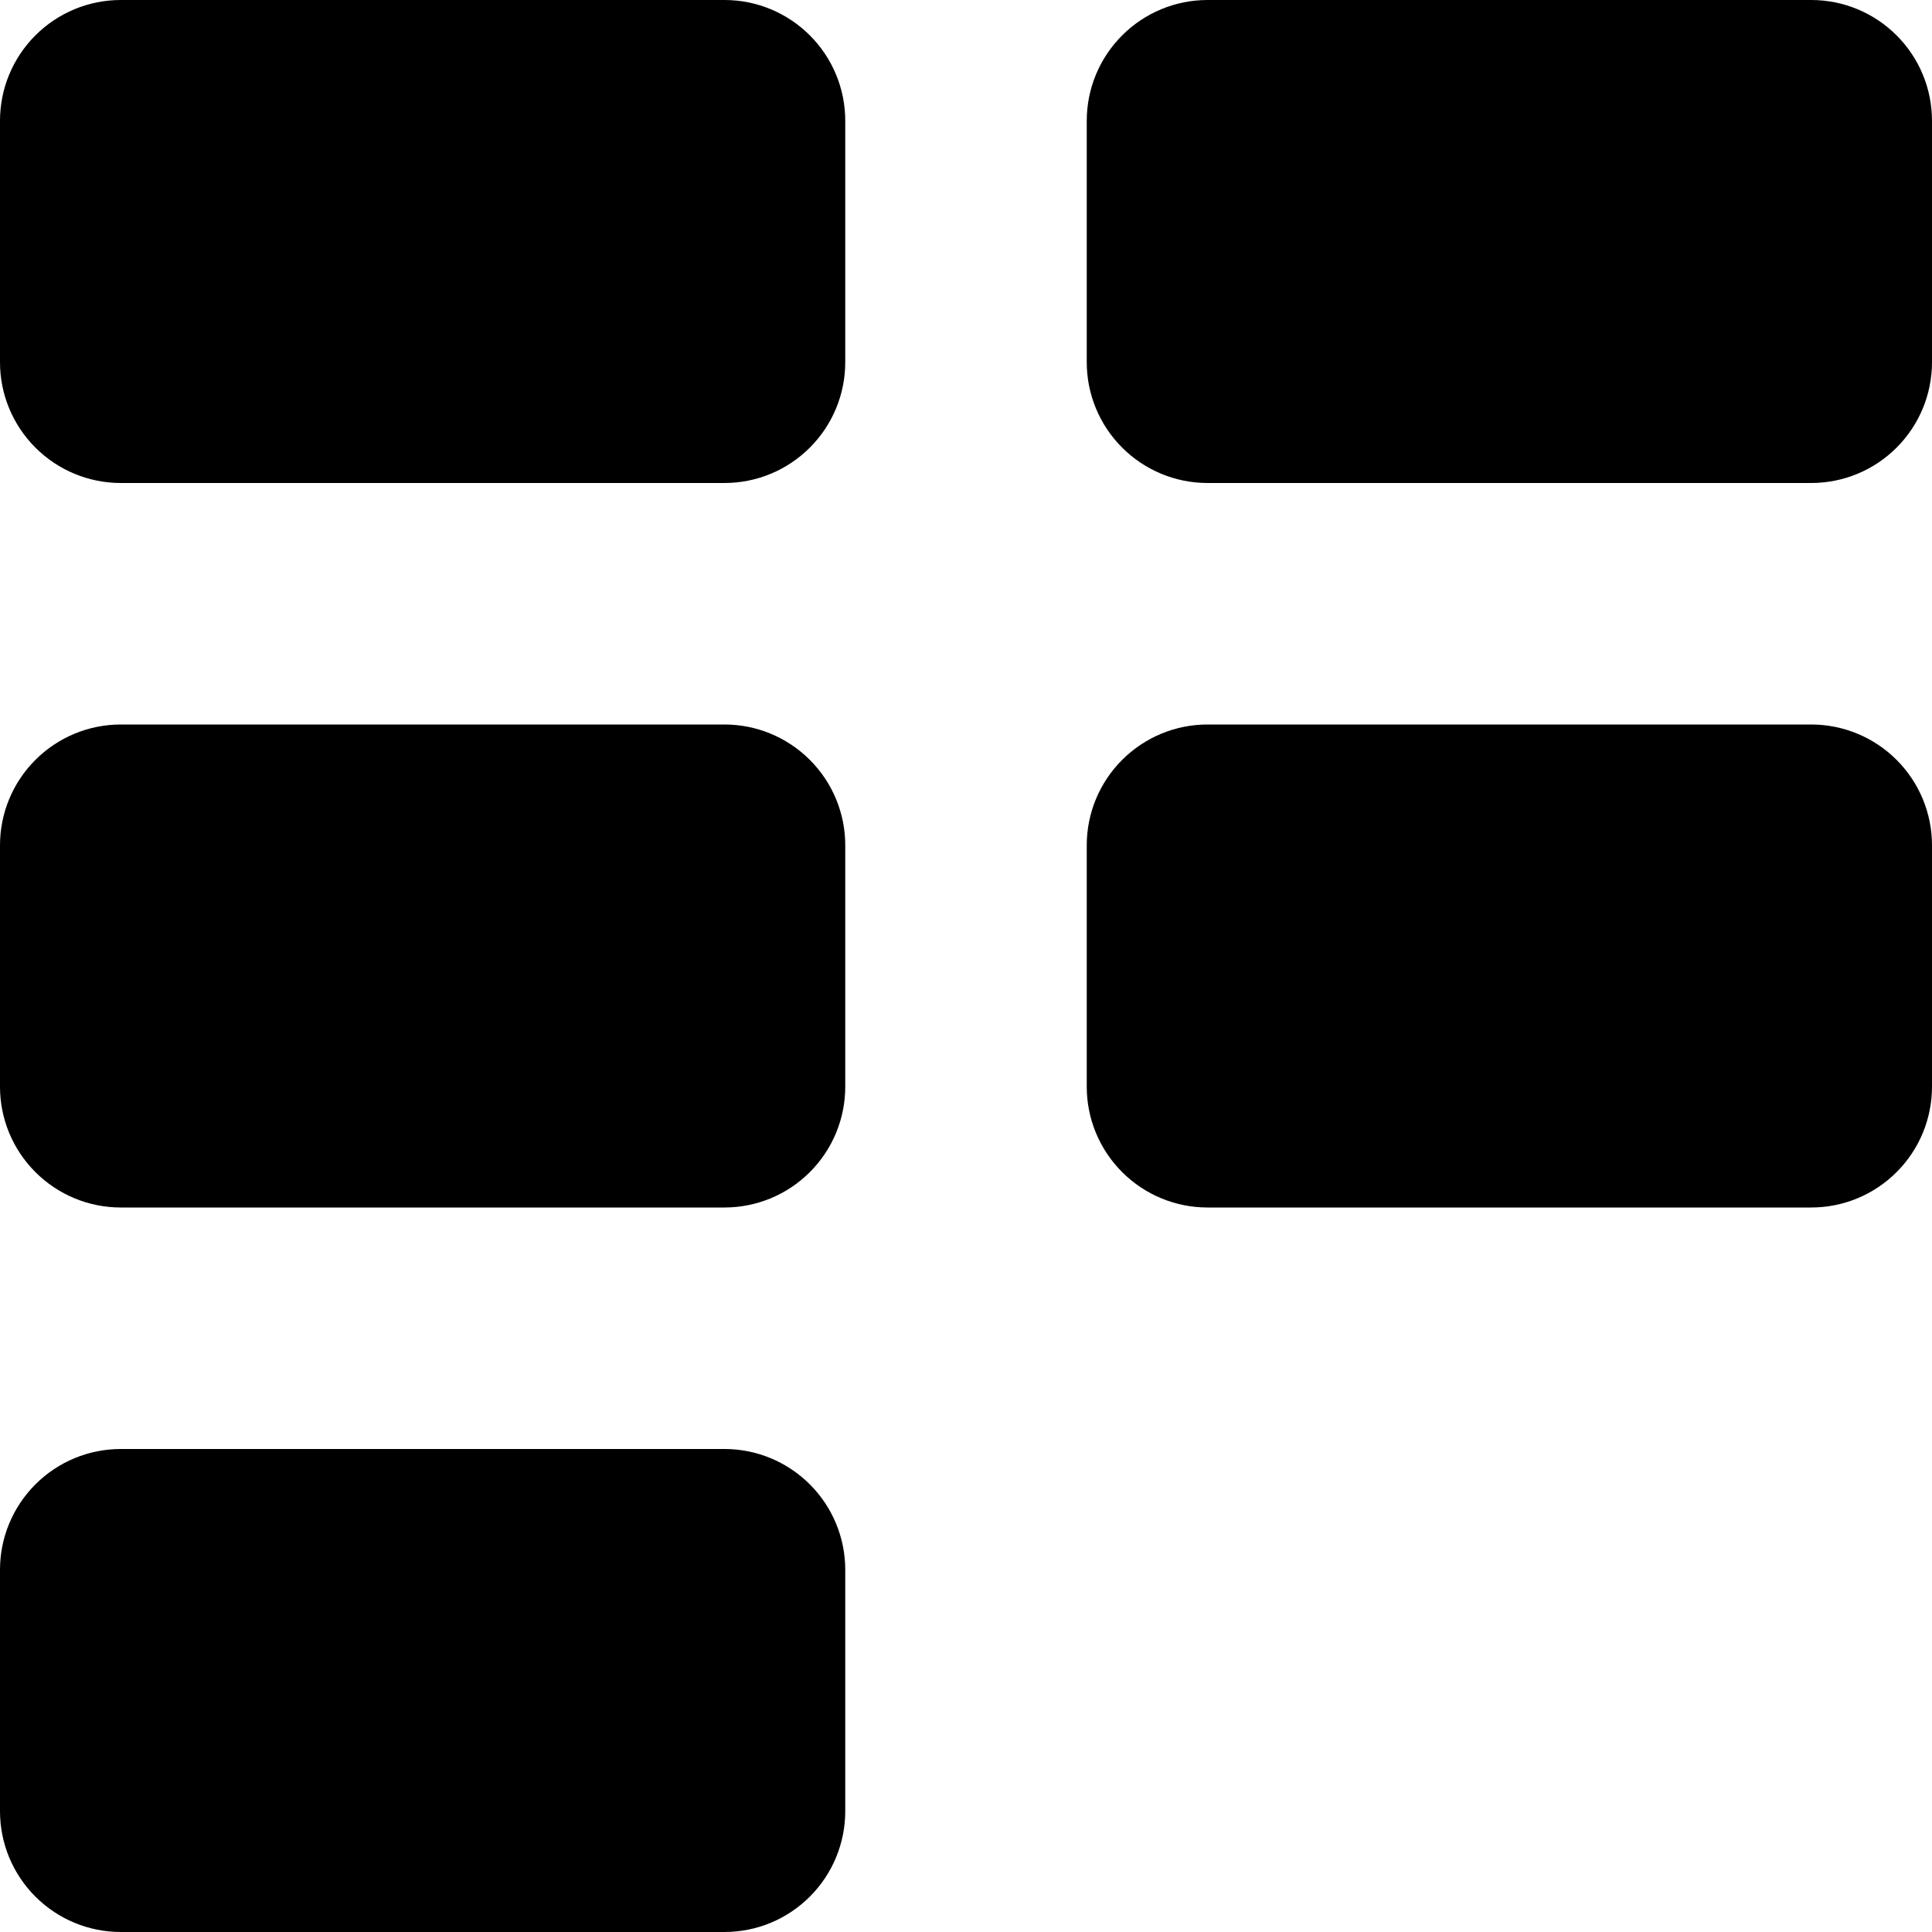
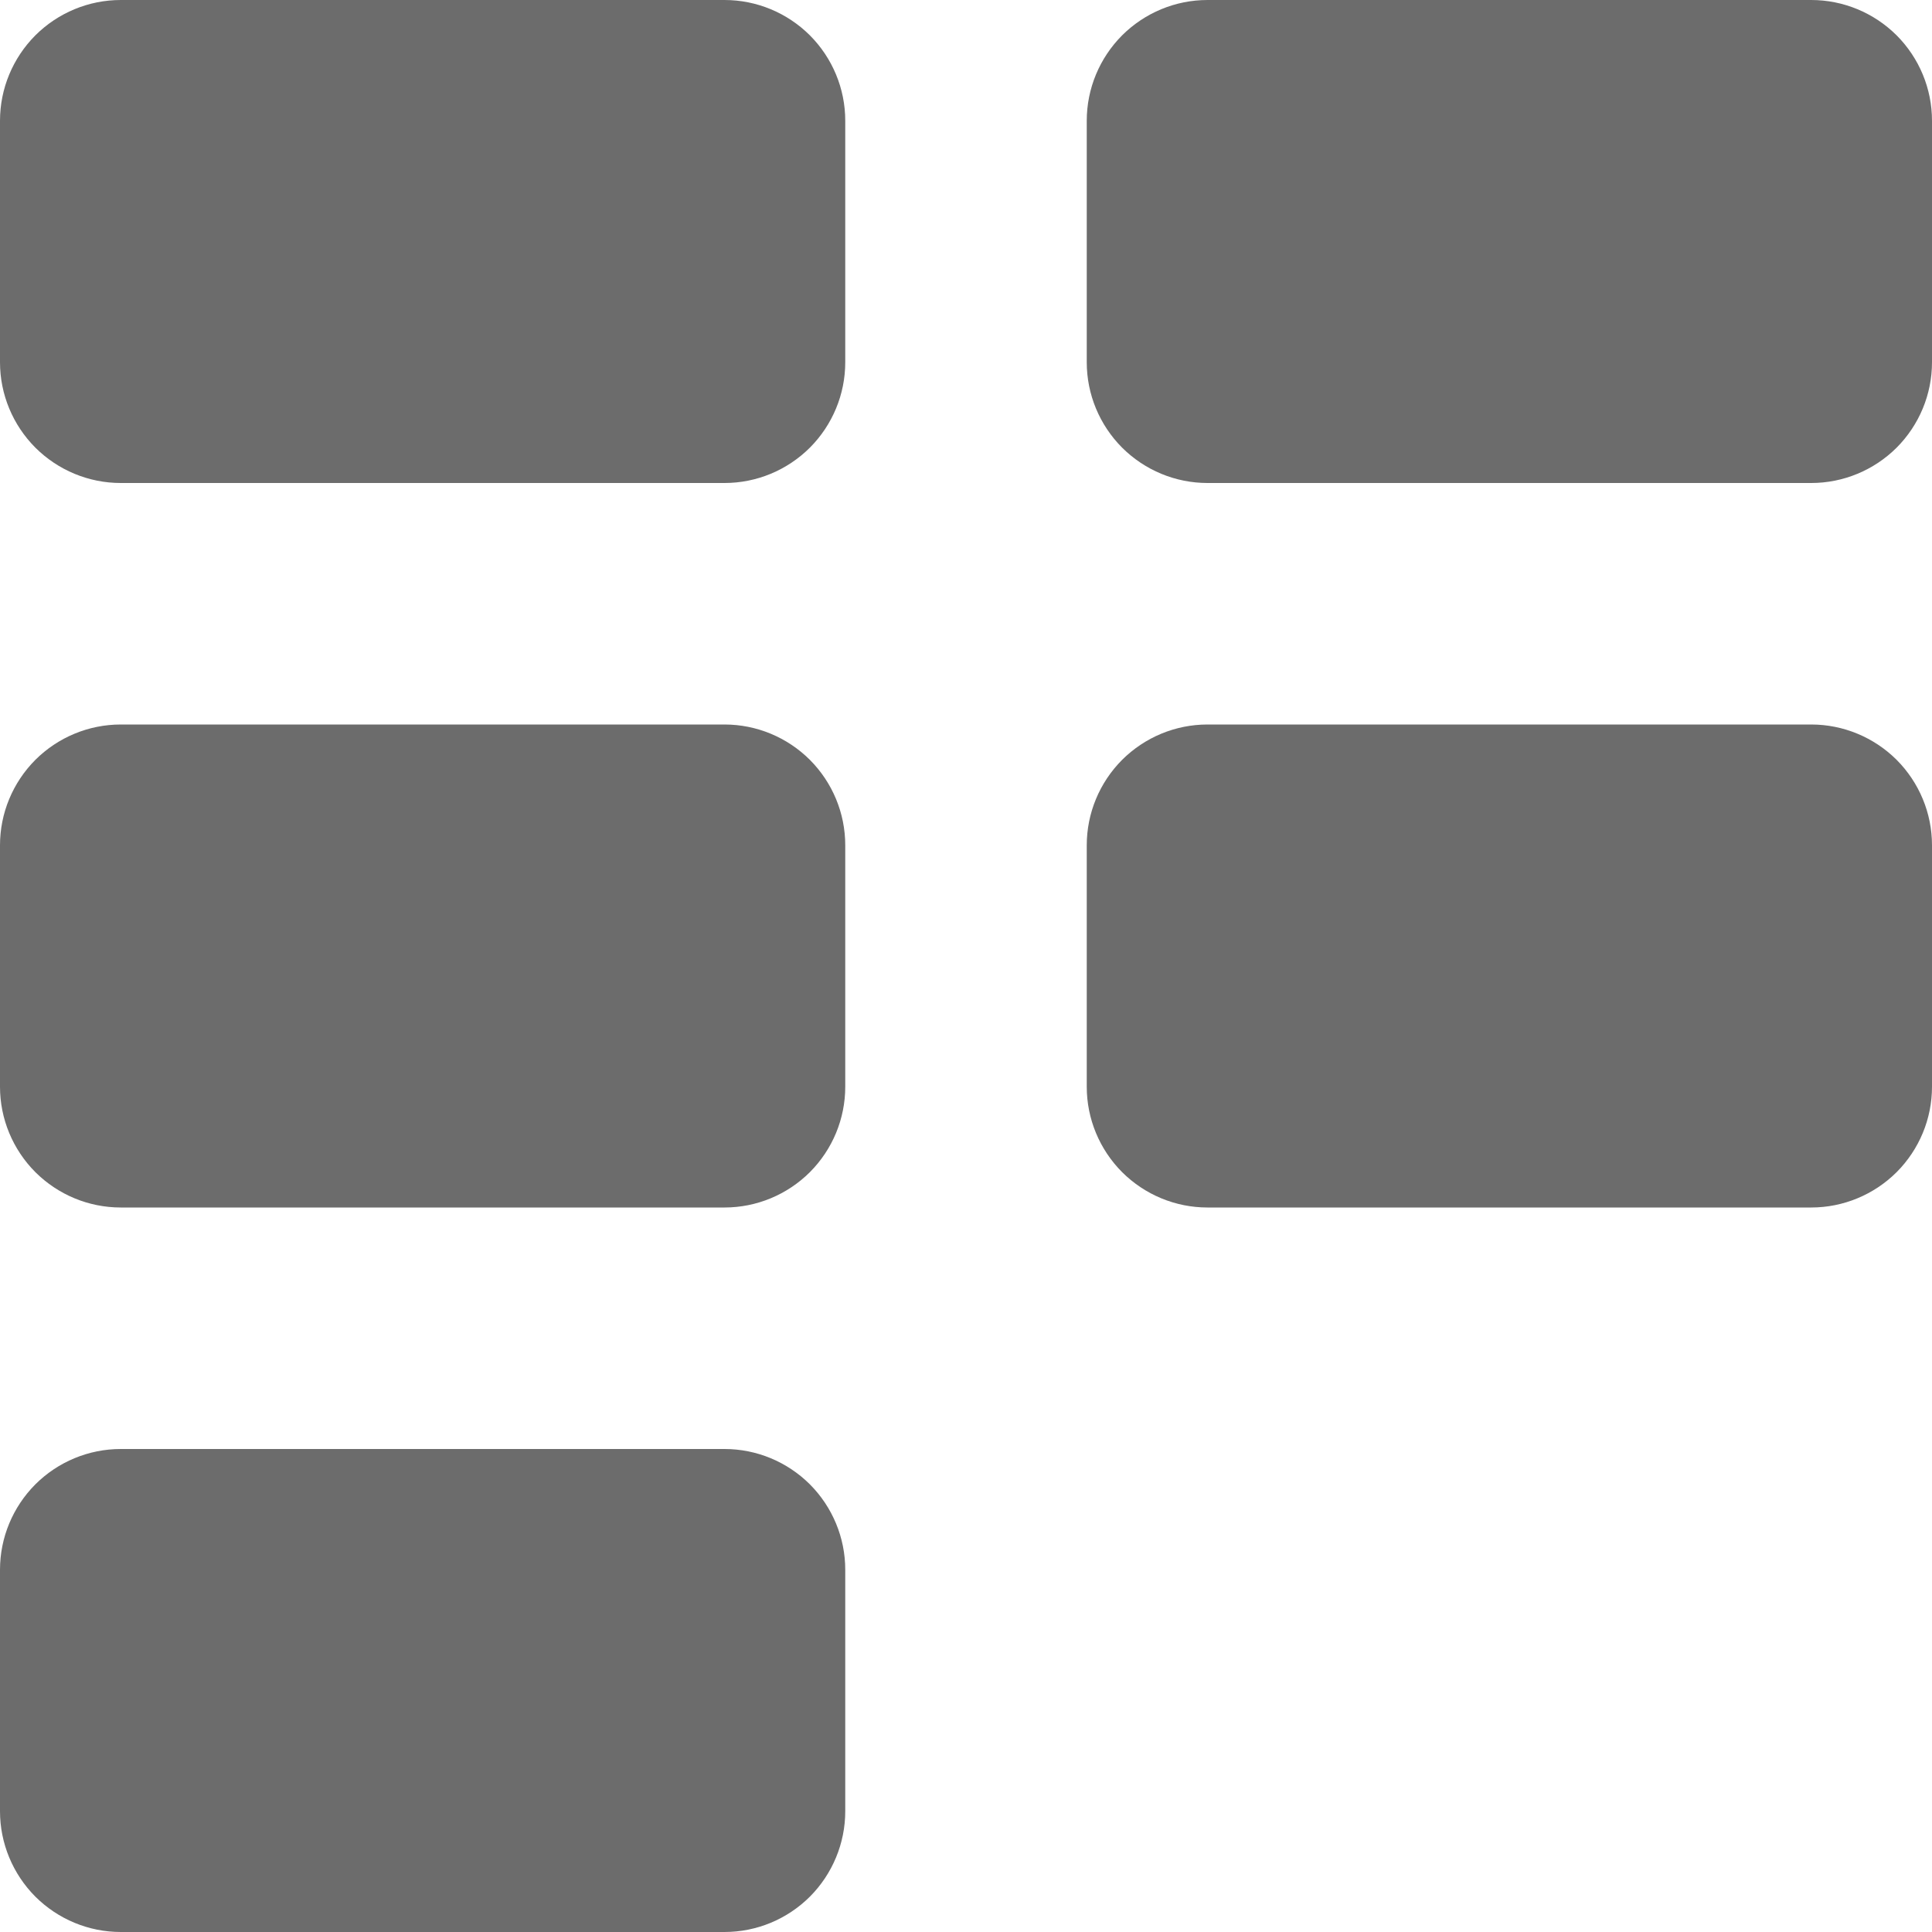
- <svg xmlns="http://www.w3.org/2000/svg" width="22" height="22" viewBox="0 0 22 22" fill="none">
-   <path d="M1.375 0C1.01 0 0.661 0.145 0.403 0.403C0.145 0.661 0 1.01 0 1.375V4.125C0 4.49 0.145 4.839 0.403 5.097C0.661 5.355 1.01 5.5 1.375 5.5H8.25C8.615 5.5 8.964 5.355 9.222 5.097C9.48 4.839 9.625 4.49 9.625 4.125V1.375C9.625 1.01 9.48 0.661 9.222 0.403C8.964 0.145 8.615 0 8.25 0H1.375ZM1.375 8.25C1.01 8.25 0.661 8.395 0.403 8.653C0.145 8.911 0 9.26 0 9.625V12.375C0 12.74 0.145 13.089 0.403 13.347C0.661 13.605 1.01 13.75 1.375 13.75H8.25C8.615 13.75 8.964 13.605 9.222 13.347C9.48 13.089 9.625 12.74 9.625 12.375V9.625C9.625 9.26 9.48 8.911 9.222 8.653C8.964 8.395 8.615 8.25 8.25 8.25H1.375ZM1.375 16.5C1.01 16.5 0.661 16.645 0.403 16.903C0.145 17.161 0 17.51 0 17.875V20.625C0 20.99 0.145 21.339 0.403 21.597C0.661 21.855 1.01 22 1.375 22H8.25C8.615 22 8.964 21.855 9.222 21.597C9.48 21.339 9.625 20.99 9.625 20.625V17.875C9.625 17.51 9.48 17.161 9.222 16.903C8.964 16.645 8.615 16.5 8.25 16.5H1.375ZM13.75 0C13.385 0 13.036 0.145 12.778 0.403C12.52 0.661 12.375 1.01 12.375 1.375V4.125C12.375 4.49 12.52 4.839 12.778 5.097C13.036 5.355 13.385 5.5 13.75 5.5H20.625C20.99 5.5 21.339 5.355 21.597 5.097C21.855 4.839 22 4.49 22 4.125V1.375C22 1.01 21.855 0.661 21.597 0.403C21.339 0.145 20.99 0 20.625 0H13.75ZM13.75 8.25C13.385 8.25 13.036 8.395 12.778 8.653C12.52 8.911 12.375 9.26 12.375 9.625V12.375C12.375 12.74 12.52 13.089 12.778 13.347C13.036 13.605 13.385 13.75 13.75 13.75H20.625C20.99 13.75 21.339 13.605 21.597 13.347C21.855 13.089 22 12.74 22 12.375V9.625C22 9.26 21.855 8.911 21.597 8.653C21.339 8.395 20.99 8.25 20.625 8.25H13.75Z" fill="black" />
+ <svg xmlns="http://www.w3.org/2000/svg" width="20" height="20" viewBox="0 0 20 20" fill="none">
+   <path d="M1.25 0C0.918 0 0.601 0.132 0.366 0.366C0.132 0.601 0 0.918 0 1.25V3.75C0 4.082 0.132 4.399 0.366 4.634C0.601 4.868 0.918 5 1.25 5H7.5C7.832 5 8.149 4.868 8.384 4.634C8.618 4.399 8.75 4.082 8.75 3.75V1.25C8.75 0.918 8.618 0.601 8.384 0.366C8.149 0.132 7.832 0 7.5 0H1.25ZM1.25 7.5C0.918 7.5 0.601 7.632 0.366 7.866C0.132 8.101 0 8.418 0 8.75V11.25C0 11.582 0.132 11.899 0.366 12.134C0.601 12.368 0.918 12.5 1.25 12.5H7.5C7.832 12.5 8.149 12.368 8.384 12.134C8.618 11.899 8.75 11.582 8.75 11.25V8.75C8.75 8.418 8.618 8.101 8.384 7.866C8.149 7.632 7.832 7.5 7.5 7.5H1.25ZM1.25 15C0.918 15 0.601 15.132 0.366 15.366C0.132 15.601 0 15.918 0 16.25V18.75C0 19.081 0.132 19.399 0.366 19.634C0.601 19.868 0.918 20 1.25 20H7.5C7.832 20 8.149 19.868 8.384 19.634C8.618 19.399 8.75 19.081 8.75 18.75V16.25C8.75 15.918 8.618 15.601 8.384 15.366C8.149 15.132 7.832 15 7.5 15H1.25ZM12.5 0C12.168 0 11.851 0.132 11.616 0.366C11.382 0.601 11.25 0.918 11.25 1.25V3.75C11.25 4.082 11.382 4.399 11.616 4.634C11.851 4.868 12.168 5 12.5 5H18.75C19.081 5 19.399 4.868 19.634 4.634C19.868 4.399 20 4.082 20 3.75V1.25C20 0.918 19.868 0.601 19.634 0.366C19.399 0.132 19.081 0 18.75 0H12.5ZM12.5 7.5C12.168 7.5 11.851 7.632 11.616 7.866C11.382 8.101 11.25 8.418 11.25 8.75V11.25C11.25 11.582 11.382 11.899 11.616 12.134C11.851 12.368 12.168 12.5 12.5 12.5H18.75C19.081 12.5 19.399 12.368 19.634 12.134C19.868 11.899 20 11.582 20 11.25V8.75C20 8.418 19.868 8.101 19.634 7.866C19.399 7.632 19.081 7.5 18.75 7.5H12.5Z" fill="#6C6C6C" />
</svg>
